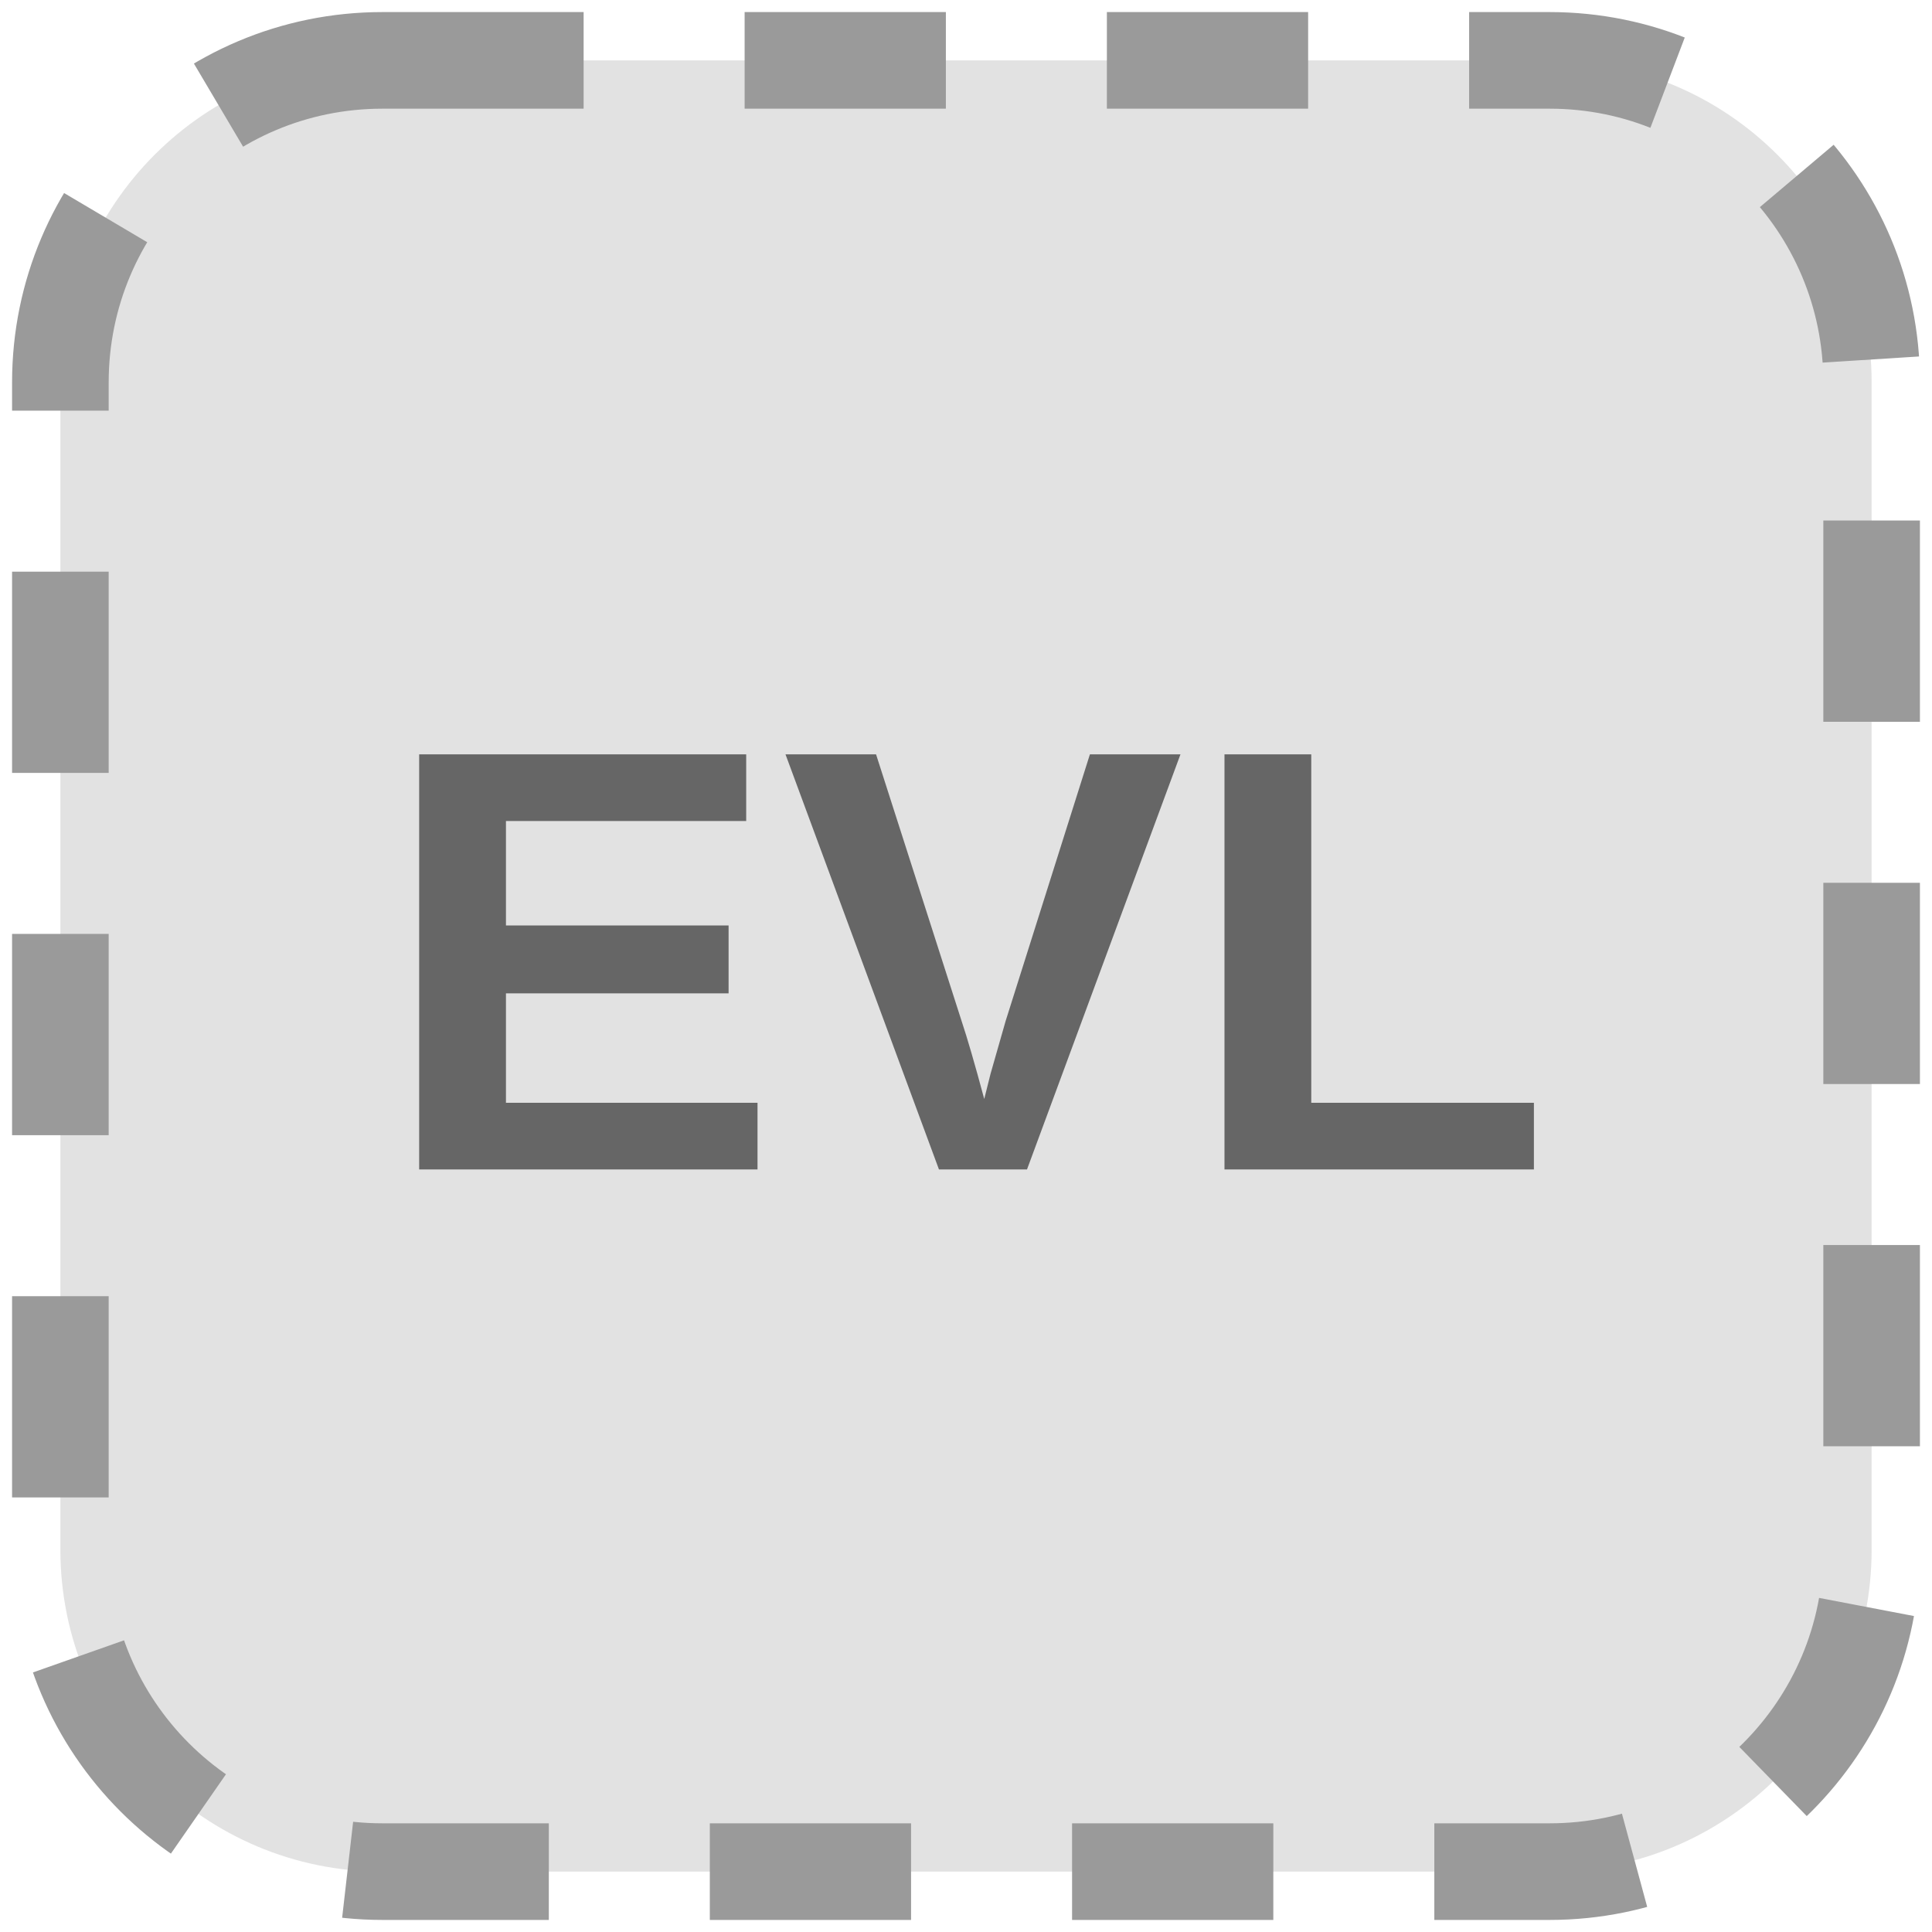
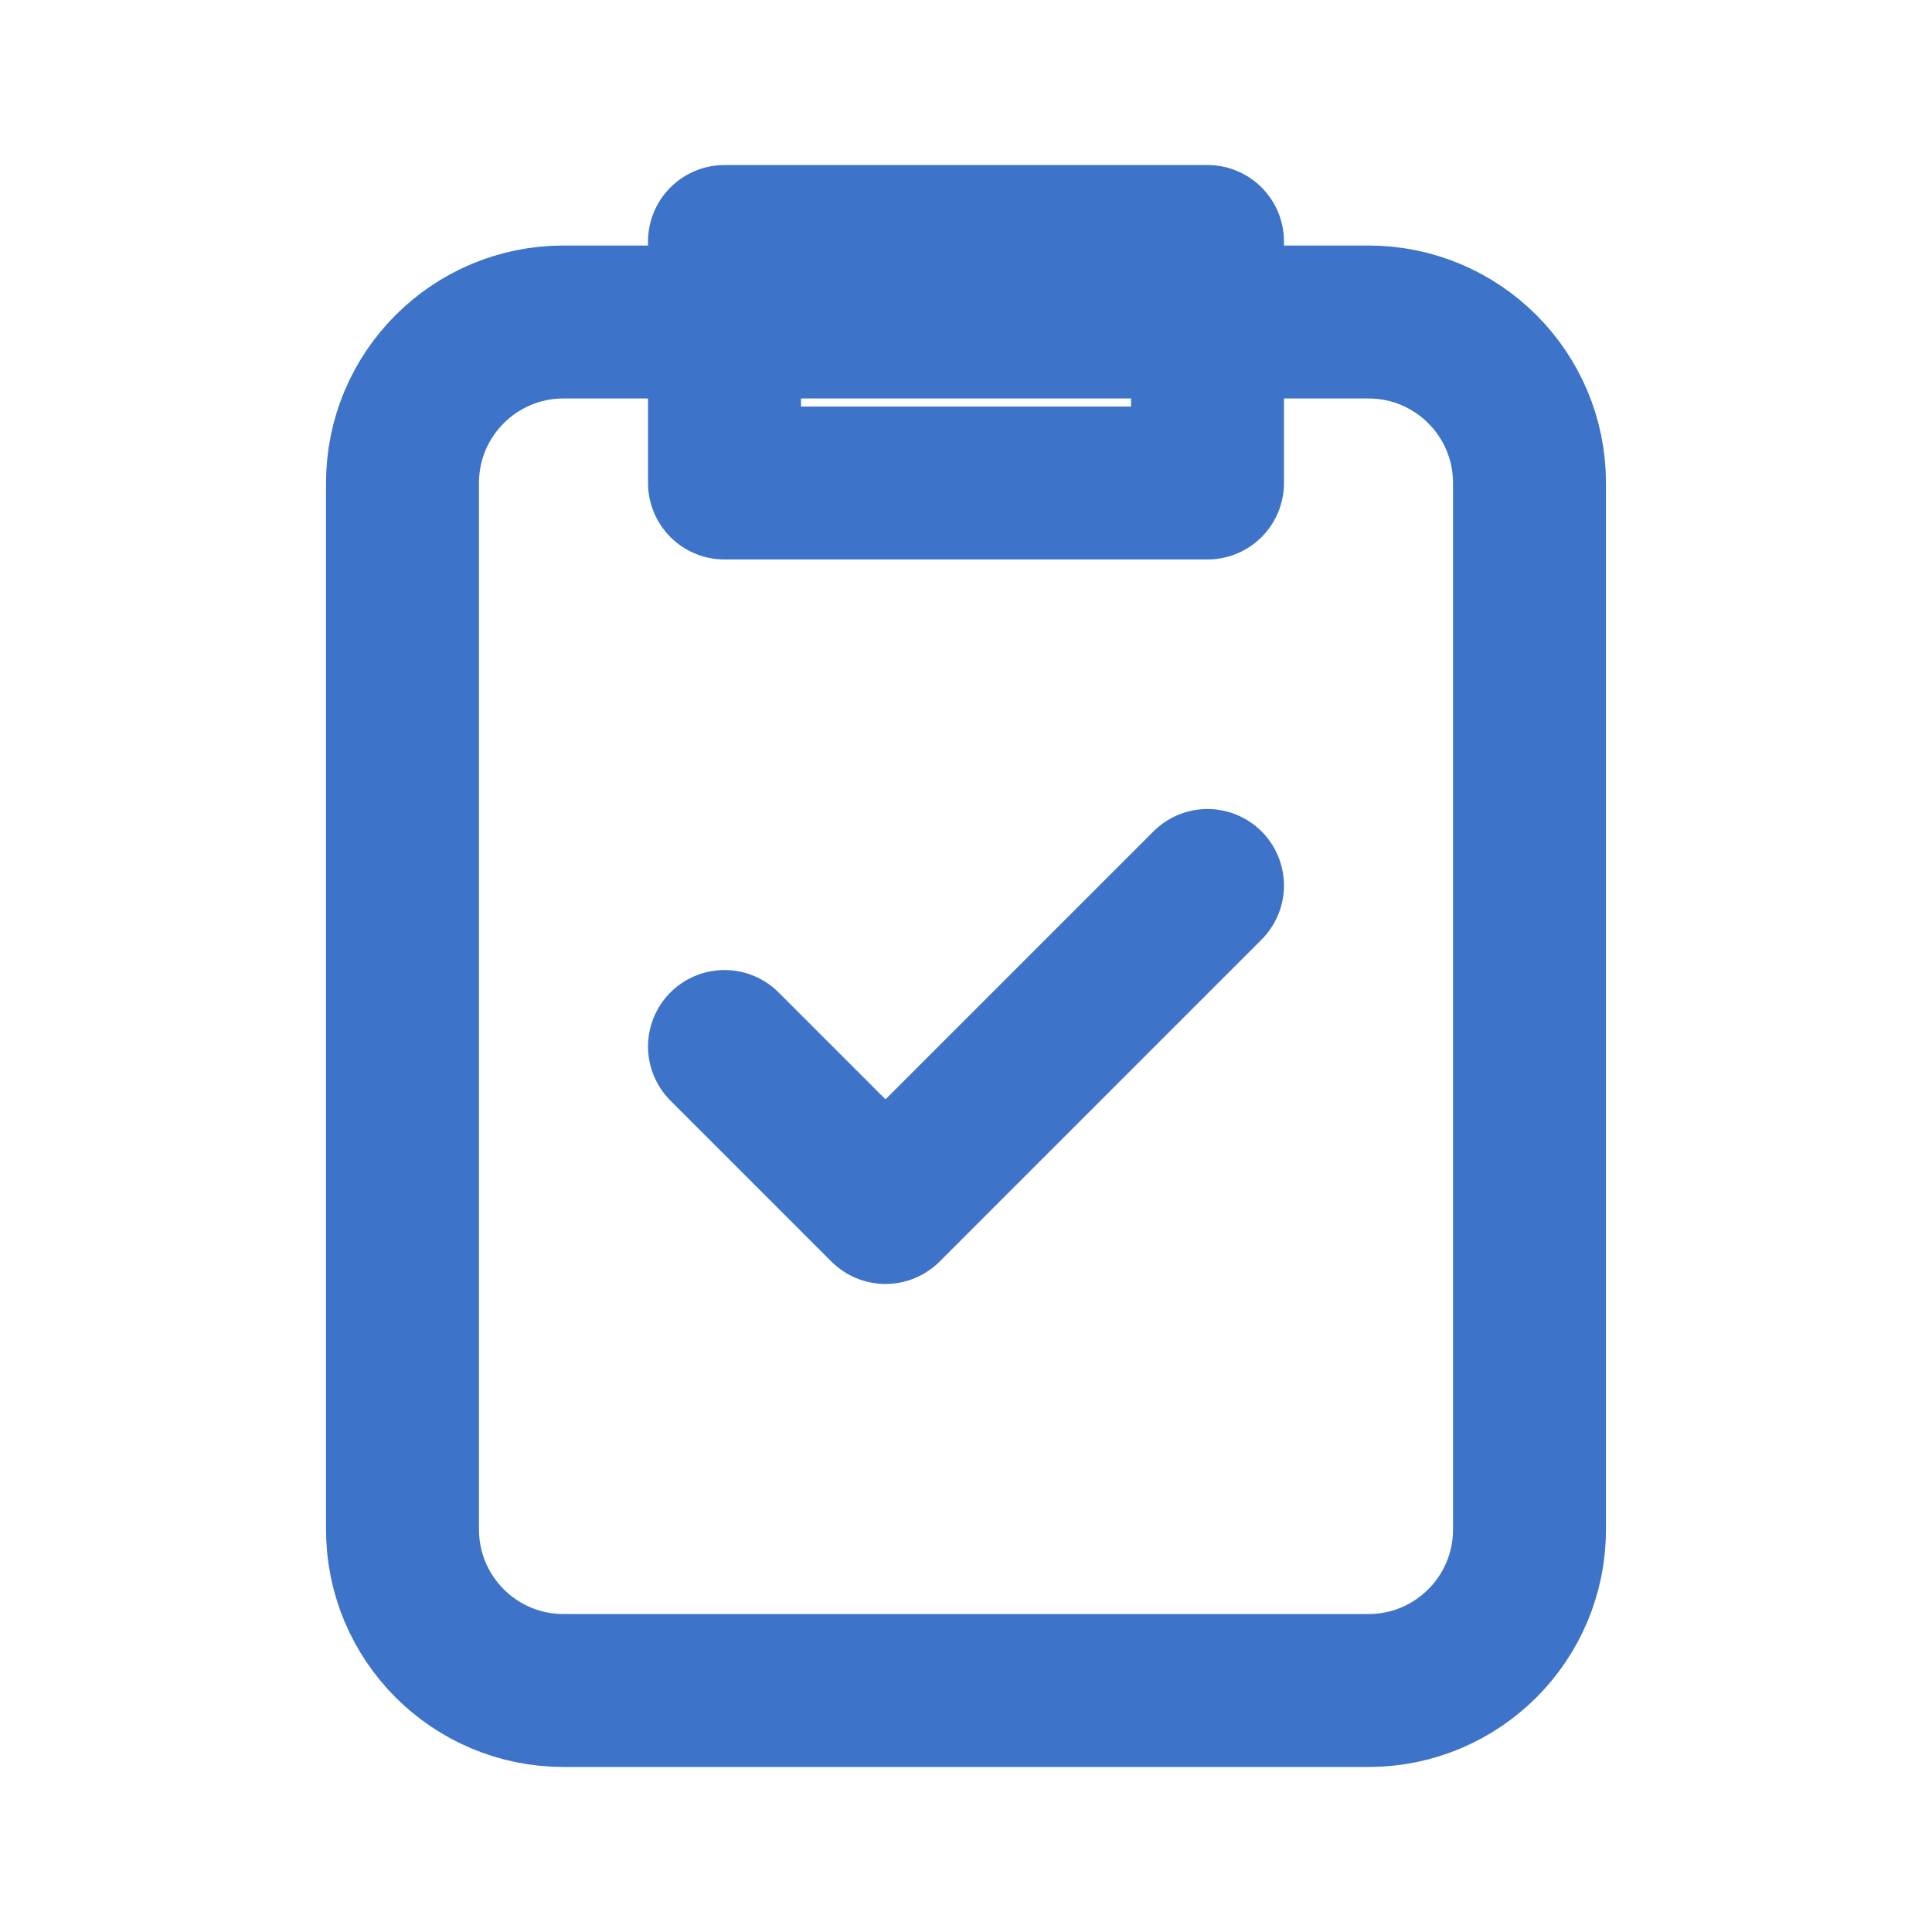
- <svg xmlns="http://www.w3.org/2000/svg" width="24" height="24" viewBox="0 0 24 24">
-   <rect x="0.75" y="0.75" width="22.5" height="22.5" rx="4" fill="#e2e2e2" stroke="#9a9a9a" stroke-width="1.2" stroke-dasharray="2.5 2" />
-   <text x="12" y="12.4" dominant-baseline="middle" text-anchor="middle" font-family="Arial, sans-serif" font-size="7.5" font-weight="700" fill="#666">EVL</text>
+ <svg xmlns="http://www.w3.org/2000/svg" width="24" height="24" viewBox="0 0 24 24" fill="none" stroke="#3d74c9" stroke-width="1.9" stroke-linecap="round" stroke-linejoin="round">
+   <rect x="5" y="4" width="14" height="17" rx="2" />
+   <path d="M9 3h6v3H9z" />
+   <path d="m9 13 2 2 4-4" />
</svg>
